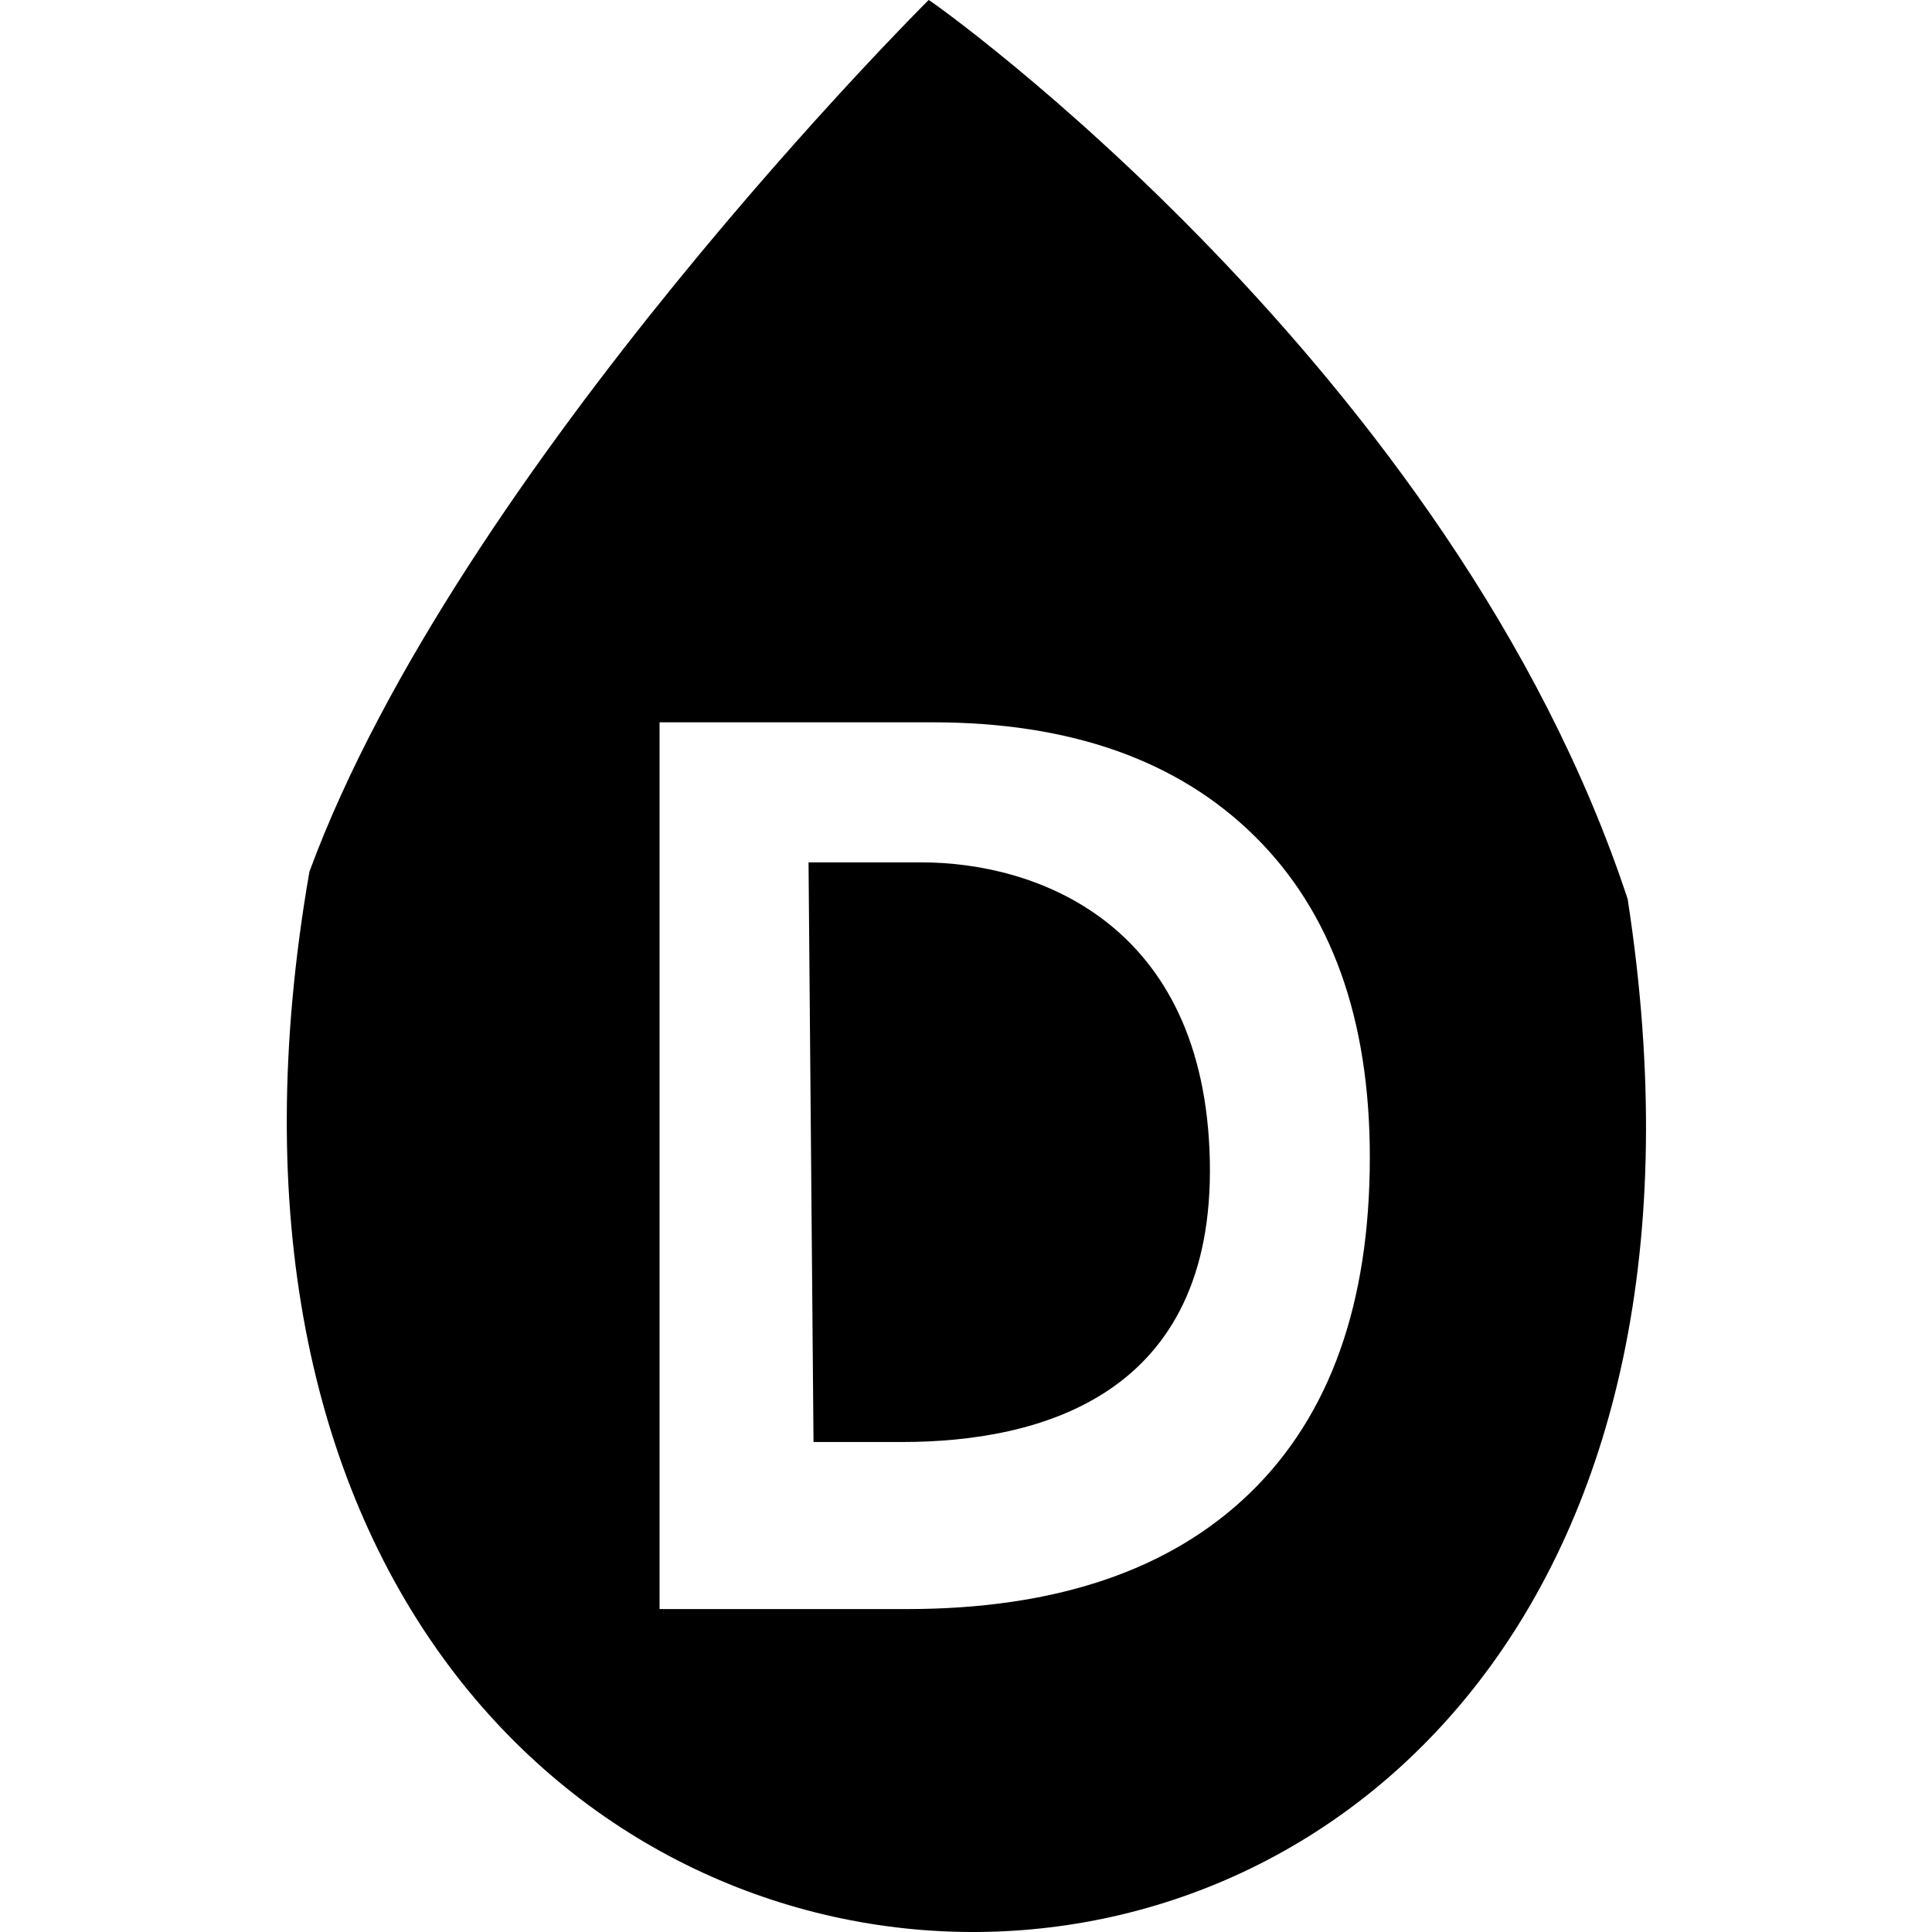
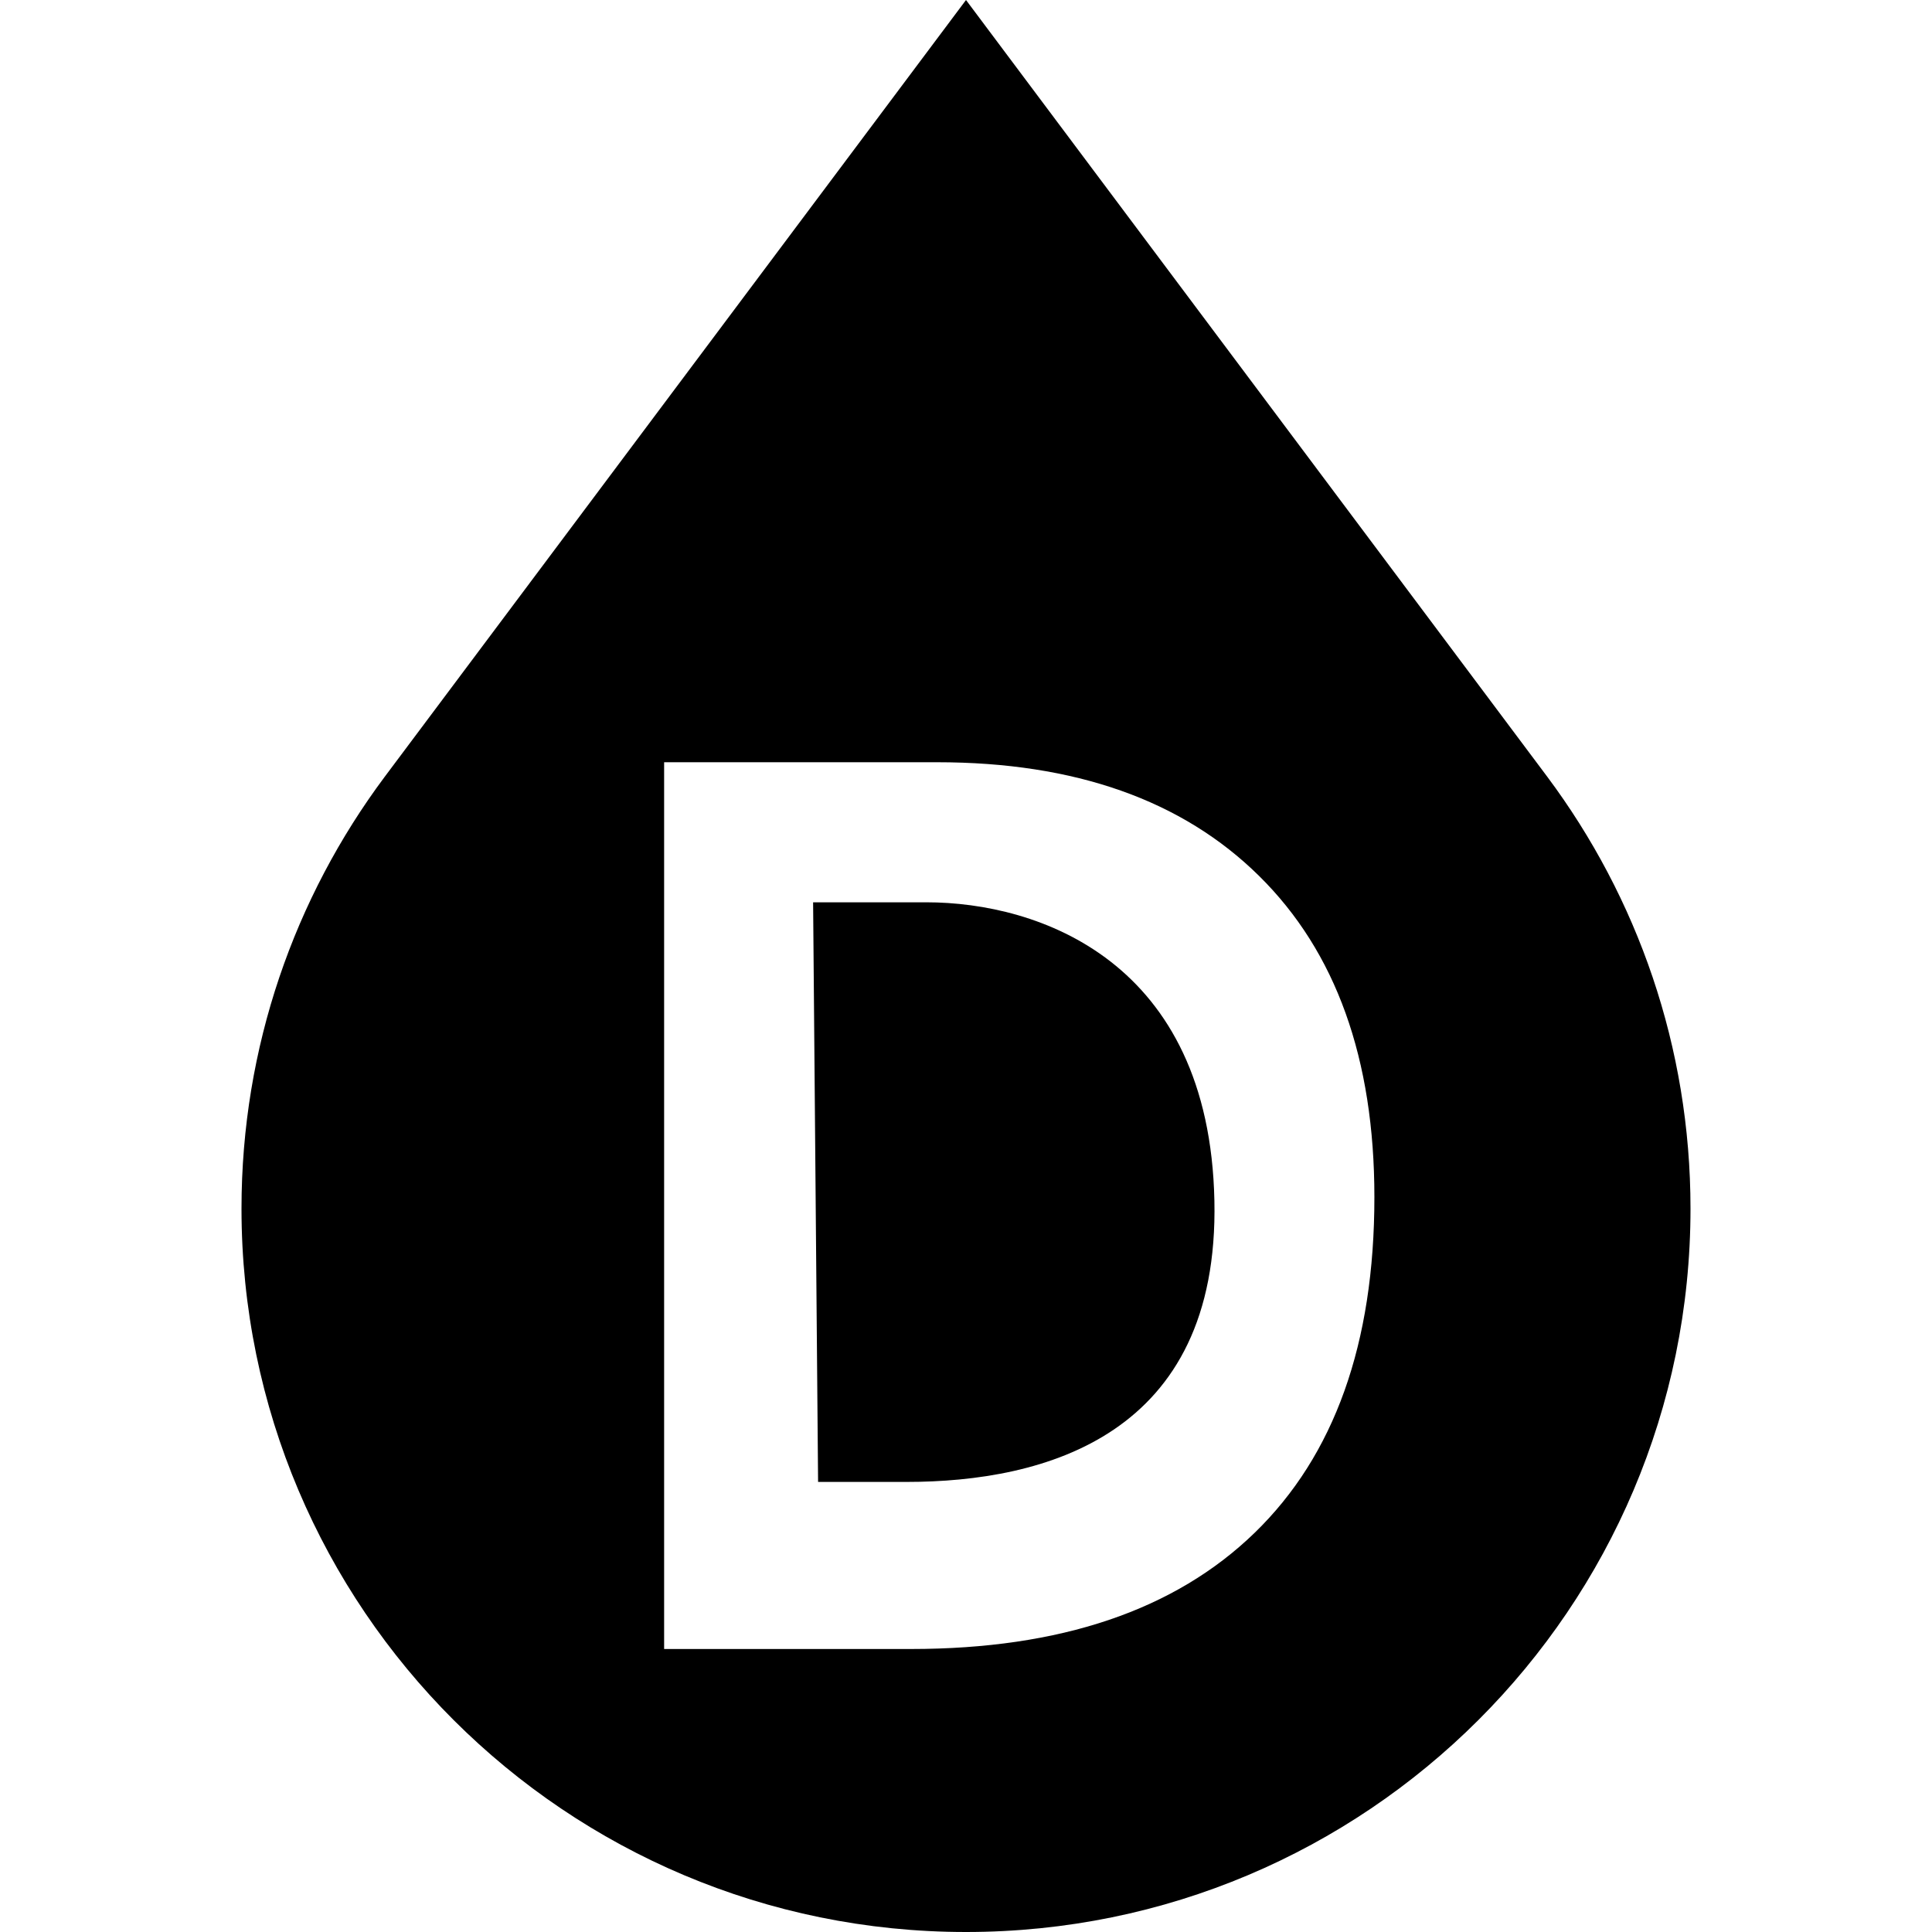
<svg xmlns="http://www.w3.org/2000/svg" viewBox="0 0 512 512">
-   <path d="m246.115 0c-.017-.028-124.58 123.807-164.112 230.99-64.046 368.161 406.76 378.675 349.341 7.254-46.234-140.117-184.837-238.33-185.229-238.244zm116.902 306.675c0 38.788-10.581 68.443-31.745 88.965s-51.52 30.783-91.063 30.783h-65.42v-235.002h72.334c36.544 0 64.992 10.048 85.349 30.144 20.363 20.091 30.545 48.46 30.545 85.11zm-42.399.964c-1.321-63.55-46.561-79.099-76.353-79.099h-29.995l1.32 153.607h23.407c36.599 0 82.913-12.26 81.621-74.508z" />
+   <path d="m364.228 317.254c0 38.788-10.581 68.443-31.745 88.965s-51.52 30.783-91.063 30.783h-65.42v-235.002h72.334c36.544 0 64.992 10.048 85.349 30.144 20.363 20.091 30.545 48.46 30.545 85.11zm-42.399.964c-1.321-63.55-46.561-79.099-76.353-79.099h-29.995l1.32 153.607h23.407c36.599 0 82.913-12.26 81.621-74.508zm88.251-112.324-154.079-205.894-154.081 205.894c-23.82 31.934-37.92 71.521-37.92 114.399 0 105.877 85.962 191.707 192.001 191.707 106.037 0 191.999-85.83 191.999-191.707 0-42.878-14.1-82.465-37.92-114.399z" />
</svg>
